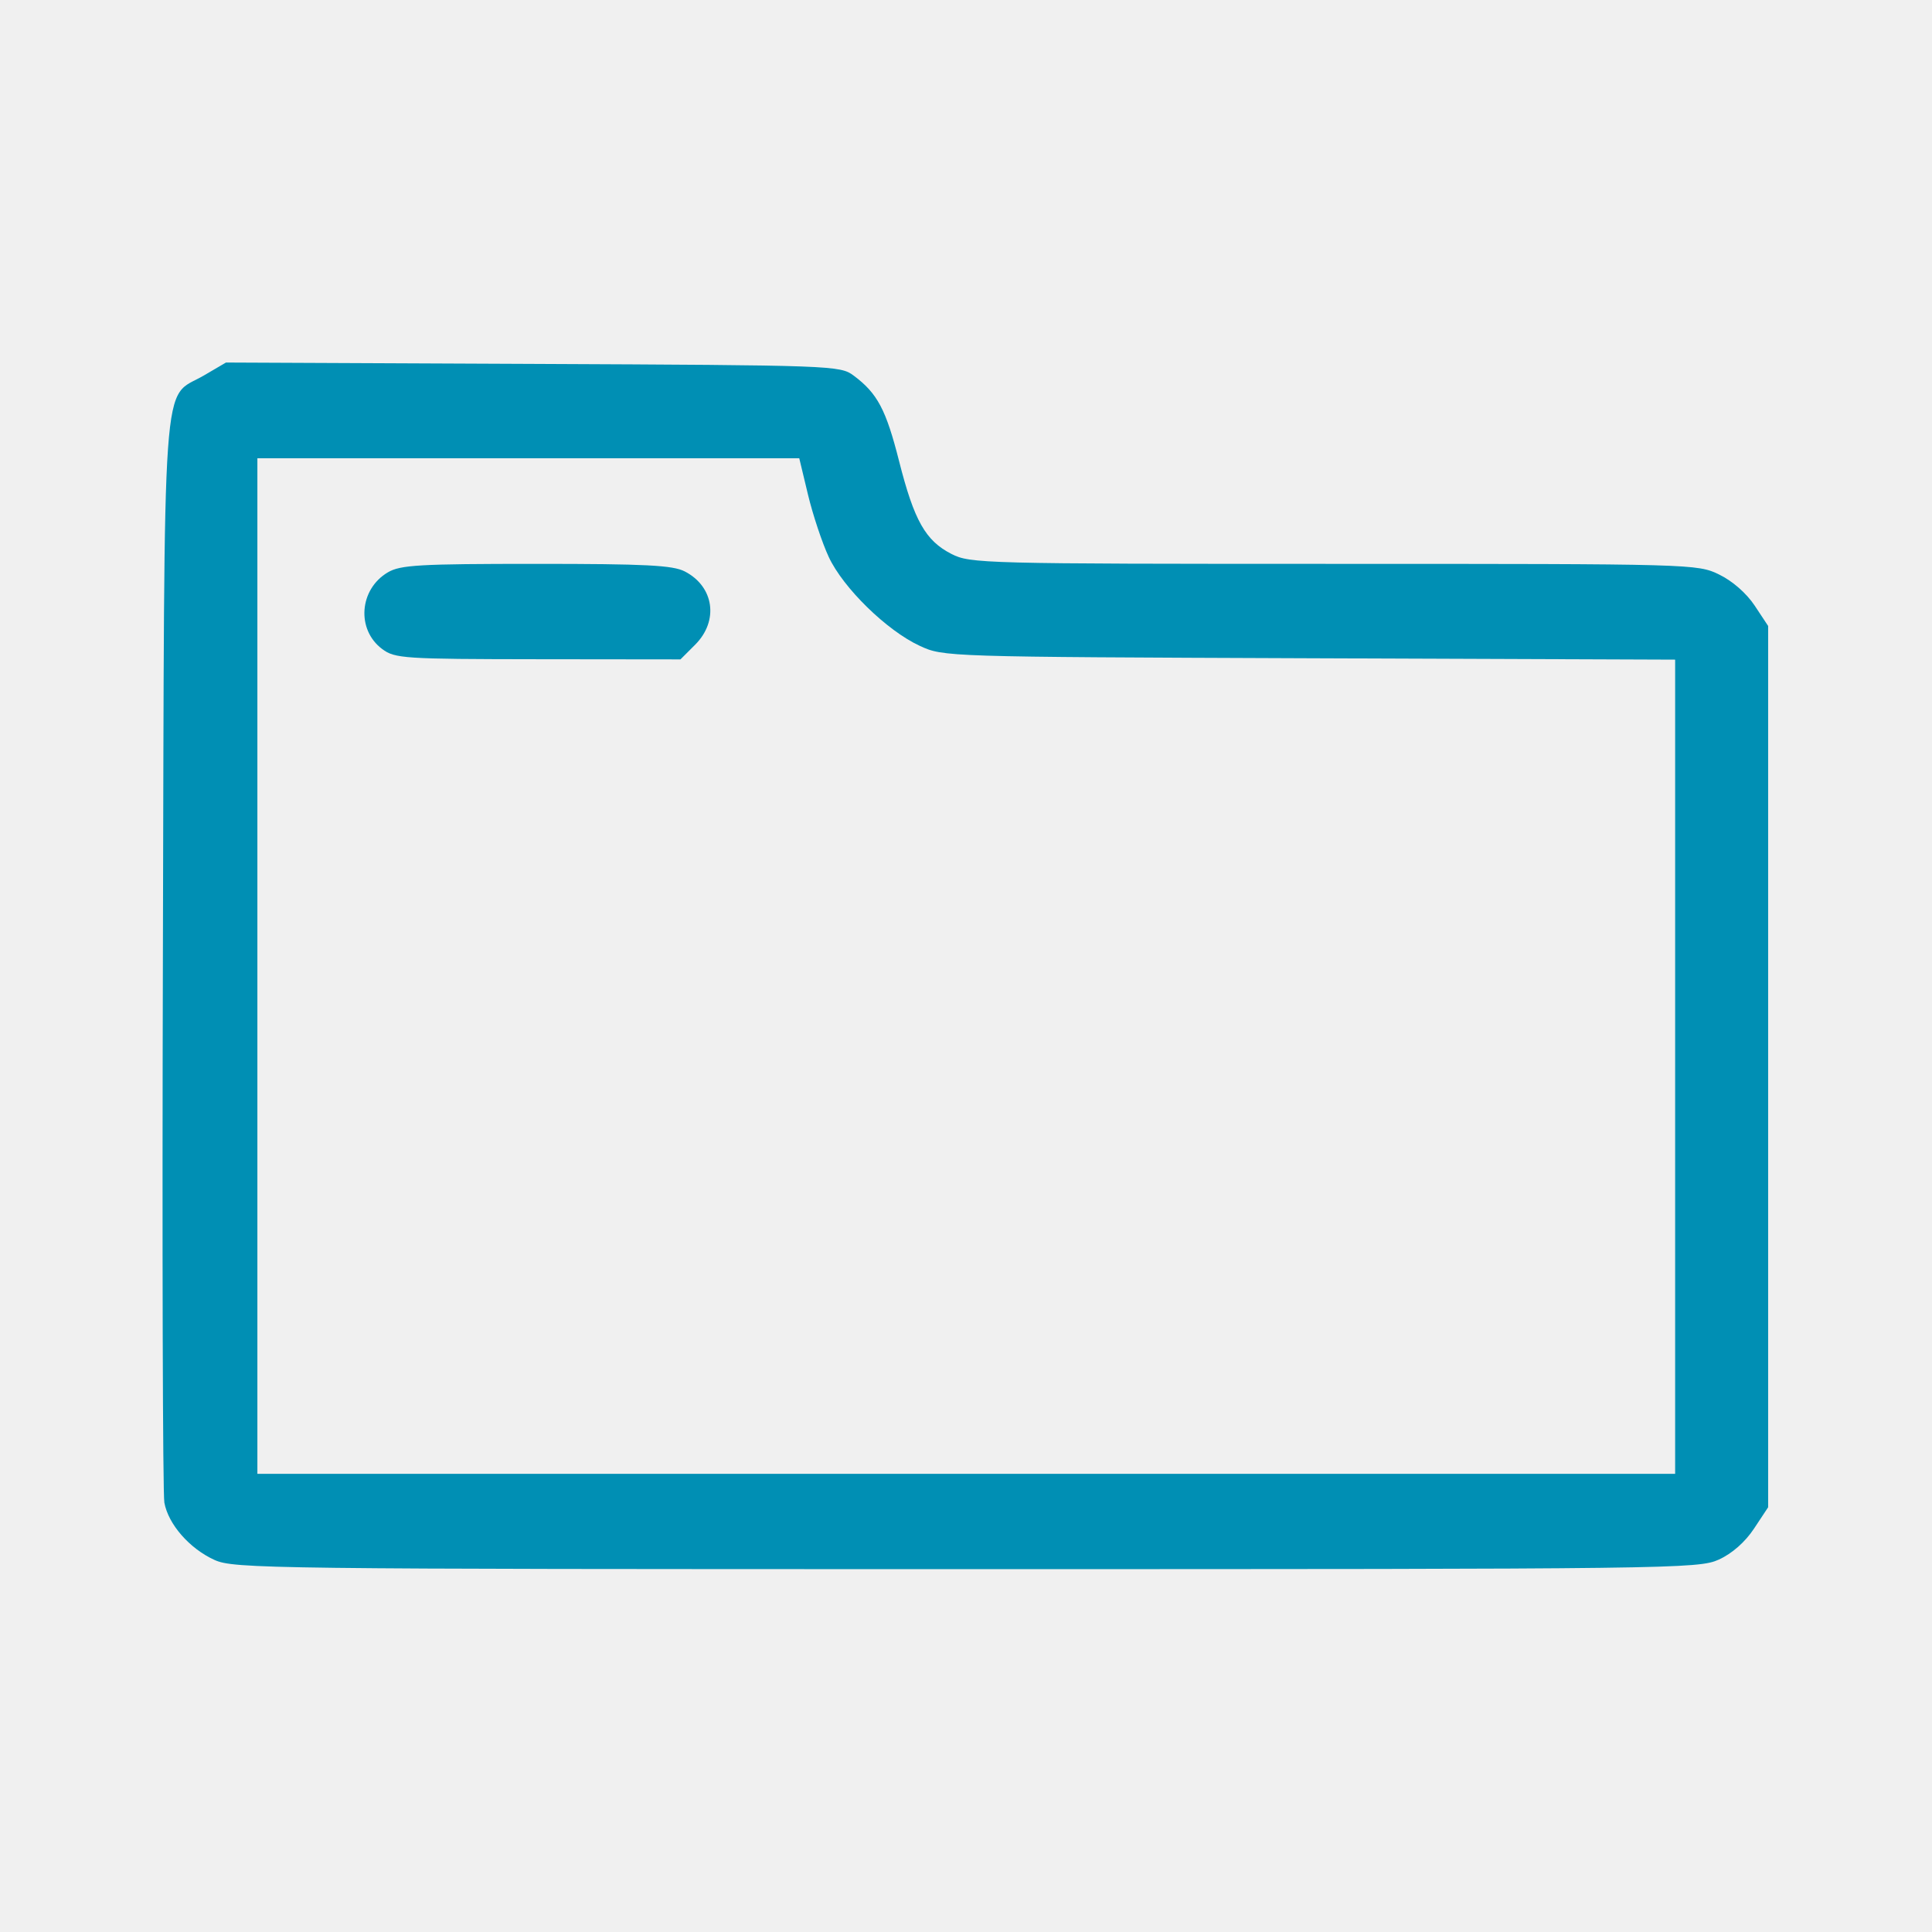
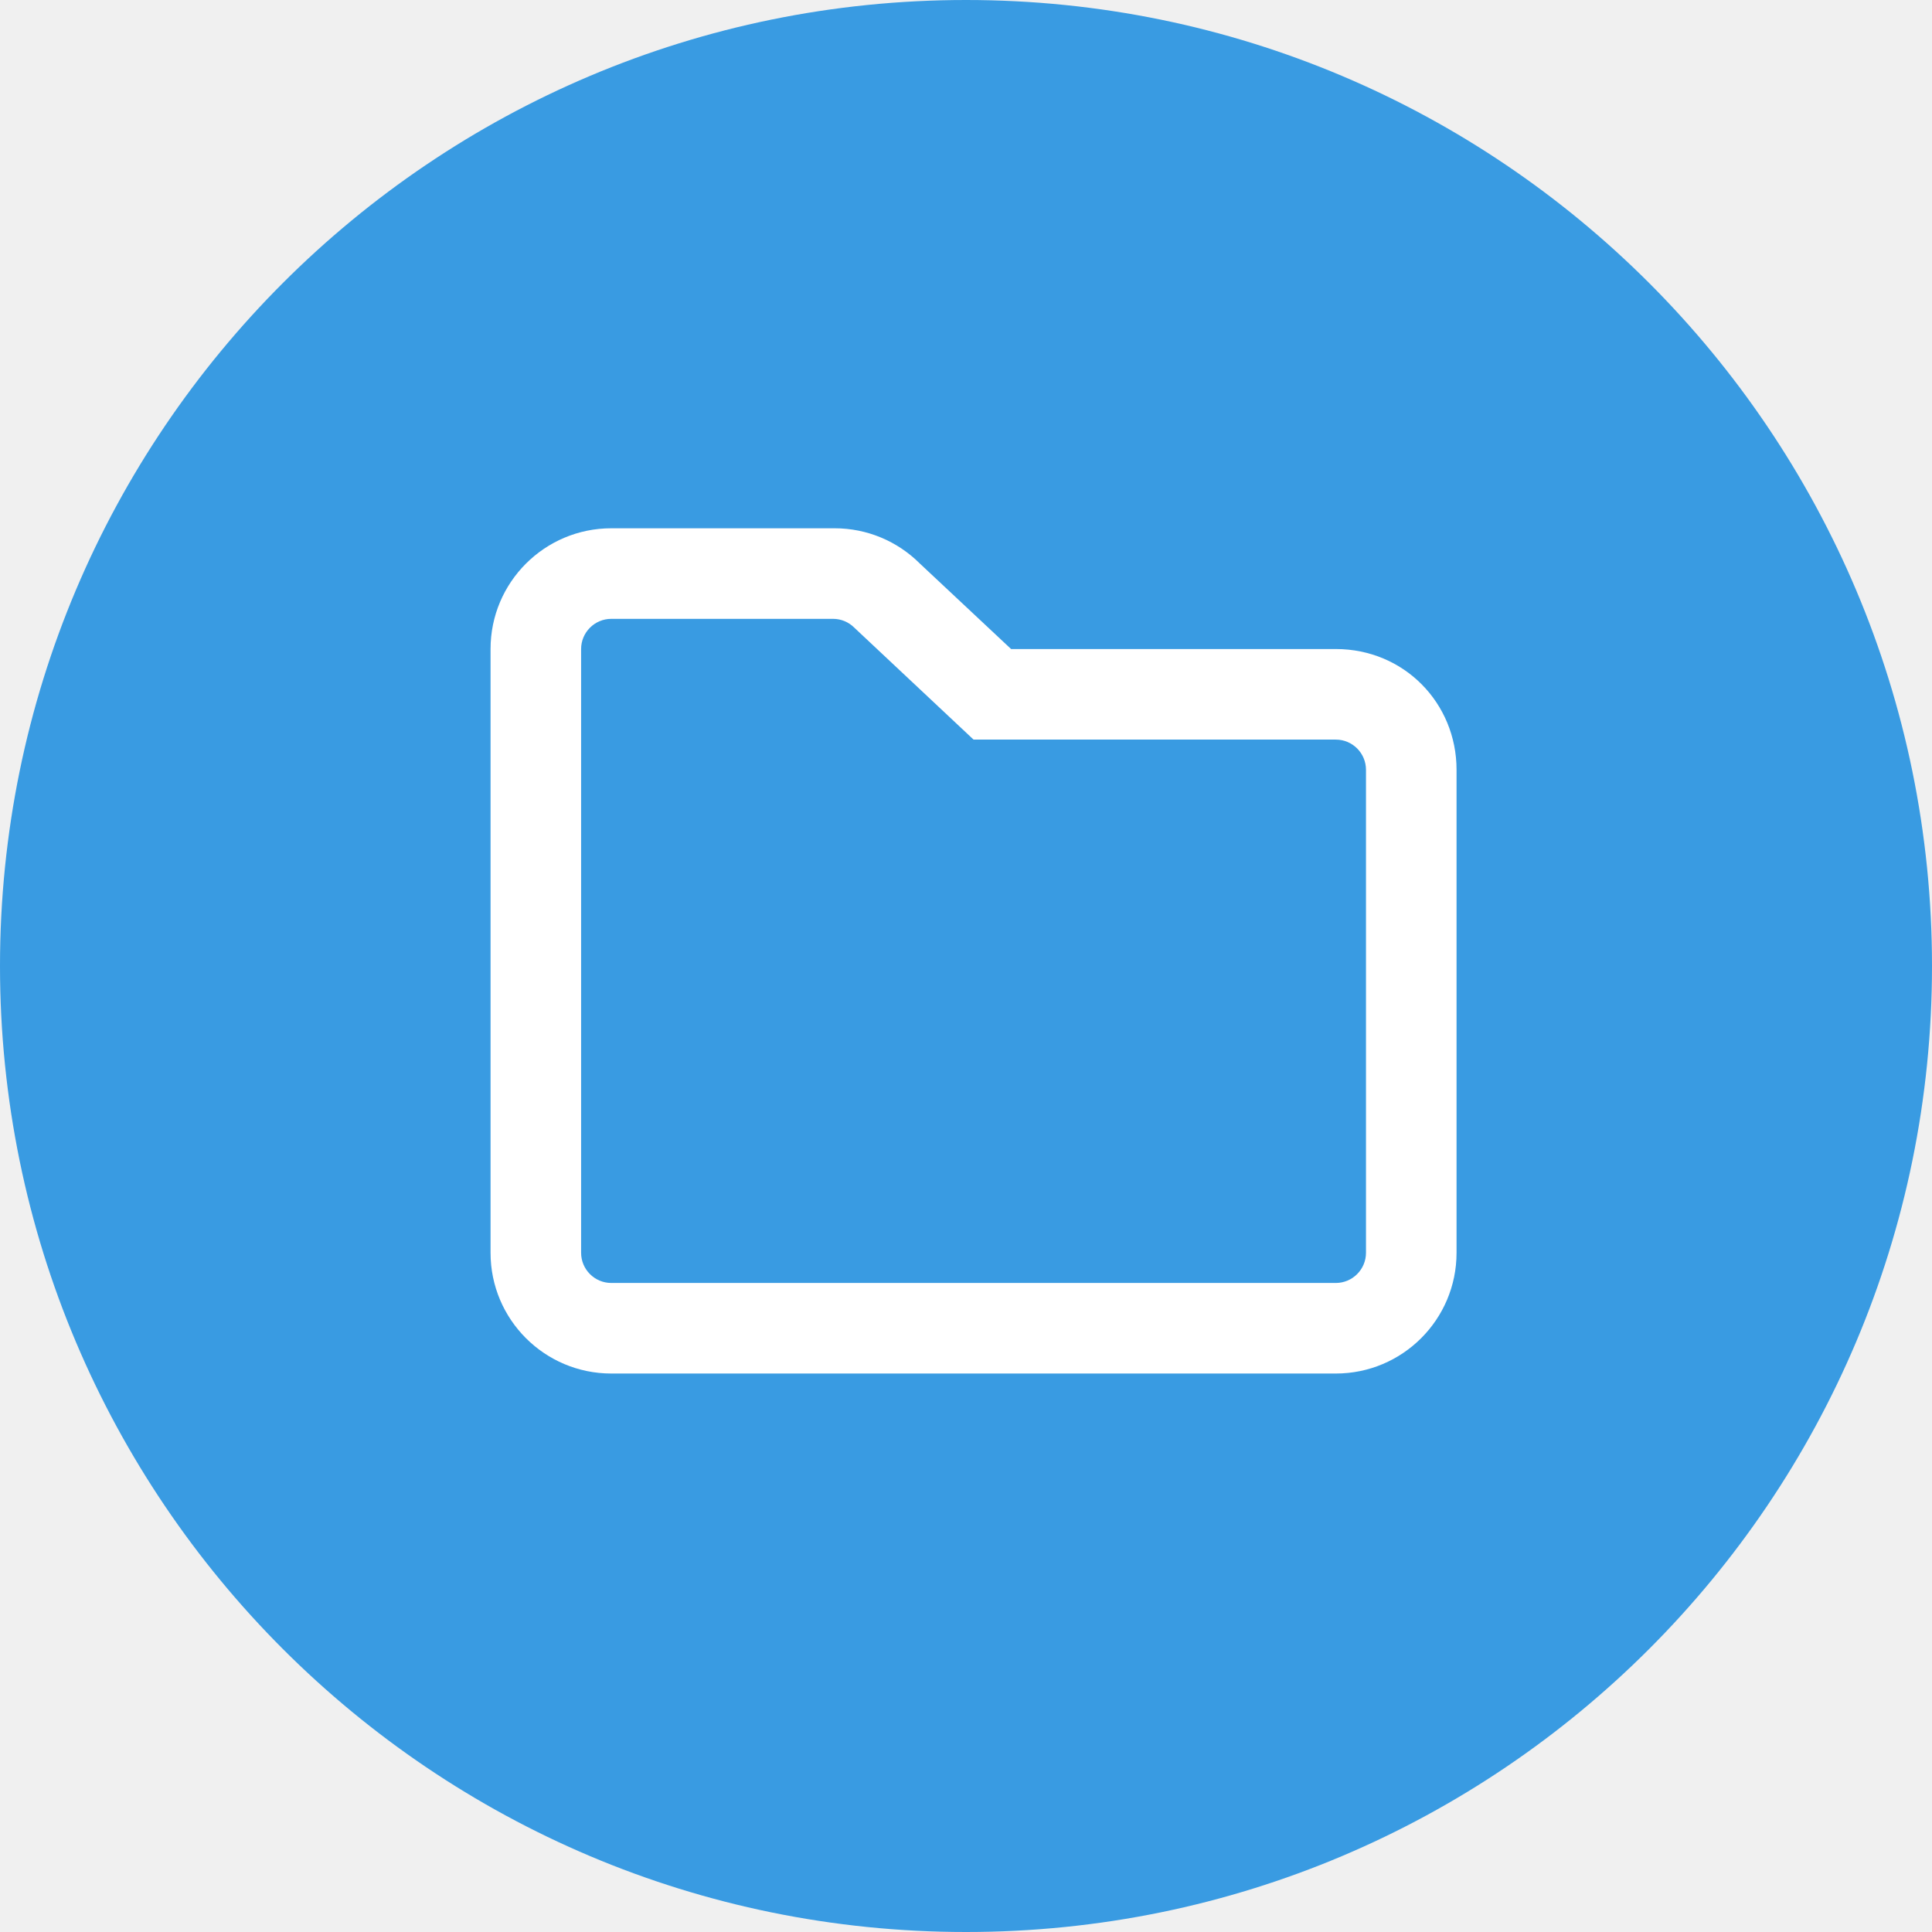
- <svg xmlns="http://www.w3.org/2000/svg" xmlns:ns1="http://xml.openoffice.org/svg/export" version="1.2" width="12.96mm" height="12.96mm" viewBox="0 0 1296 1296" preserveAspectRatio="xMidYMid" fill-rule="evenodd" stroke-width="28.222" stroke-linejoin="round" xml:space="preserve" id="svg72">
-   <defs class="ClipPathGroup" id="defs8">
-     <clipPath id="presentation_clip_path" clipPathUnits="userSpaceOnUse">
-       <rect x="0" y="0" width="1296" height="1296" id="rect2" />
-     </clipPath>
-     <clipPath id="presentation_clip_path_shrink" clipPathUnits="userSpaceOnUse">
-       <rect x="1" y="1" width="1294" height="1294" id="rect5" />
-     </clipPath>
-   </defs>
-   <defs class="TextShapeIndex" id="defs12">
-     <g ns1:slide="id1" ns1:id-list="id3" id="g10" />
-   </defs>
-   <defs class="EmbeddedBulletChars" id="defs44">
-     <g id="bullet-char-template-57356" transform="scale(0.0004882812,-0.0004882812)">
-       <path d="M 580,1141 L 1163,571 580,0 -4,571 580,1141 Z" id="path14" />
-     </g>
-     <g id="bullet-char-template-57354" transform="scale(0.0004882812,-0.0004882812)">
-       <path d="M 8,1128 L 1137,1128 1137,0 8,0 8,1128 Z" id="path17" />
-     </g>
-     <g id="bullet-char-template-10146" transform="scale(0.0004882812,-0.0004882812)">
-       <path d="M 174,0 L 602,739 174,1481 1456,739 174,0 Z M 1358,739 L 309,1346 659,739 1358,739 Z" id="path20" />
-     </g>
-     <g id="bullet-char-template-10132" transform="scale(0.0004882812,-0.0004882812)">
-       <path d="M 2015,739 L 1276,0 717,0 1260,543 174,543 174,936 1260,936 717,1481 1274,1481 2015,739 Z" id="path23" />
-     </g>
-     <g id="bullet-char-template-10007" transform="scale(0.0004882812,-0.0004882812)">
-       <path d="M 0,-2 C -7,14 -16,27 -25,37 L 356,567 C 262,823 215,952 215,954 215,979 228,992 255,992 264,992 276,990 289,987 310,991 331,999 354,1012 L 381,999 492,748 772,1049 836,1024 860,1049 C 881,1039 901,1025 922,1006 886,937 835,863 770,784 769,783 710,716 594,584 L 774,223 C 774,196 753,168 711,139 L 727,119 C 717,90 699,76 672,76 641,76 570,178 457,381 L 164,-76 C 142,-110 111,-127 72,-127 30,-127 9,-110 8,-76 1,-67 -2,-52 -2,-32 -2,-23 -1,-13 0,-2 Z" id="path26" />
-     </g>
-     <g id="bullet-char-template-10004" transform="scale(0.0004882812,-0.0004882812)">
-       <path d="M 285,-33 C 182,-33 111,30 74,156 52,228 41,333 41,471 41,549 55,616 82,672 116,743 169,778 240,778 293,778 328,747 346,684 L 369,508 C 377,444 397,411 428,410 L 1163,1116 C 1174,1127 1196,1133 1229,1133 1271,1133 1292,1118 1292,1087 L 1292,965 C 1292,929 1282,901 1262,881 L 442,47 C 390,-6 338,-33 285,-33 Z" id="path29" />
-     </g>
-     <g id="bullet-char-template-9679" transform="scale(0.0004882812,-0.0004882812)">
-       <path d="M 813,0 C 632,0 489,54 383,161 276,268 223,411 223,592 223,773 276,916 383,1023 489,1130 632,1184 813,1184 992,1184 1136,1130 1245,1023 1353,916 1407,772 1407,592 1407,412 1353,268 1245,161 1136,54 992,0 813,0 Z" id="path32" />
-     </g>
-     <g id="bullet-char-template-8226" transform="scale(0.0004882812,-0.0004882812)">
-       <path d="M 346,457 C 273,457 209,483 155,535 101,586 74,649 74,723 74,796 101,859 155,911 209,963 273,989 346,989 419,989 480,963 531,910 582,859 608,796 608,723 608,648 583,586 532,535 482,483 420,457 346,457 Z" id="path35" />
-     </g>
-     <g id="bullet-char-template-8211" transform="scale(0.0004882812,-0.0004882812)">
-       <path d="M -4,459 L 1135,459 1135,606 -4,606 -4,459 Z" id="path38" />
-     </g>
-     <g id="bullet-char-template-61548" transform="scale(0.0004882812,-0.0004882812)">
-       <path d="M 173,740 C 173,903 231,1043 346,1159 462,1274 601,1332 765,1332 928,1332 1067,1274 1183,1159 1299,1043 1357,903 1357,740 1357,577 1299,437 1183,322 1067,206 928,148 765,148 601,148 462,206 346,322 231,437 173,577 173,740 Z" id="path41" />
-     </g>
-   </defs>
-   <defs class="TextEmbeddedBitmaps" id="defs46" />
-   <g id="g51">
-     <g id="id2" class="Master_Slide">
-       <g id="bg-id2" class="Background" />
-       <g id="bo-id2" class="BackgroundObjects" />
-     </g>
-   </g>
-   <path style="fill:#008fb4;stroke-width:95.179" d="m 143.848,1046.403 c -16.691,-7.582 -30.967,-23.919 -33.596,-38.446 -1.081,-5.974 -1.521,-171.729 -0.977,-368.345 1.114,-402.893 -1.158,-370.946 27.57,-387.782 l 14.741,-8.639 205.893,0.919 c 201.96,0.902 206.071,1.052 215.204,7.873 15.894,11.87 21.649,22.717 30.432,57.36 10.115,39.899 17.719,53.369 35.148,62.26 12.592,6.424 20.953,6.64 256.591,6.64 241.32,0 243.712,0.067 258.352,7.154 8.902,4.309 18.376,12.592 23.829,20.832 l 9.052,13.678 v 295.586 295.586 l -9.497,14.351 c -5.976,9.03 -14.729,16.727 -23.607,20.758 -13.654,6.199 -29.961,6.406 -504.807,6.406 -468.864,0 -491.304,-0.274 -504.327,-6.191 z M 1123.696,715.578 V 442.491 l -245.349,-0.928 c -244.509,-0.925 -245.404,-0.953 -261.371,-8.328 -22.076,-10.196 -51.397,-38.843 -61.076,-59.673 -4.406,-9.482 -10.651,-28.242 -13.878,-41.69 l -5.867,-24.45 H 354.404 172.653 V 648.043 988.665 h 475.521 475.521 z" id="path51" />
-   <path style="fill:#008fb4;stroke-width:95.179" d="m 256.368,435.367 c -17.423,-13.008 -15.429,-40.069 3.79,-51.422 8.413,-4.969 21.189,-5.701 99.513,-5.701 73.554,0 91.649,0.924 99.711,5.094 19.667,10.17 22.912,33.151 6.937,49.126 l -9.858,9.858 -95.532,-0.107 c -90.16,-0.1 -96.04,-0.486 -104.561,-6.847 z" id="path53" />
+ <svg xmlns="http://www.w3.org/2000/svg" viewBox="0 0 1024 1024">
+   <ellipse style="fill:#399be2;fill-opacity:1" cx="512" cy="512" rx="512" ry="512" />
+   <path d="M 708,344 H 535.9 L 487.6,298.75 C 475.6,286.74 459.4,280 442.4,280 H 324 c -35.35,0 -64,28.66 -64,64 v 320 c 0,35.34 28.65,64 64,64 h 384 c 35.35,0 64,-28.66 64,-64 V 408 c 0,-35.3 -27.8,-64 -64,-64 z m 16,320 c 0,8.824 -7.178,16 -16,16 H 324 c -8.822,0 -16,-7.176 -16,-16 V 344 c 0,-8.824 7.178,-16 16,-16 h 117.5 c 4.273,0 8.293,1.664 11.31,4.688 L 516,392 h 192 c 8.822,0 16,7.176 16,16 z" style="fill:#ffffff" />
</svg>
